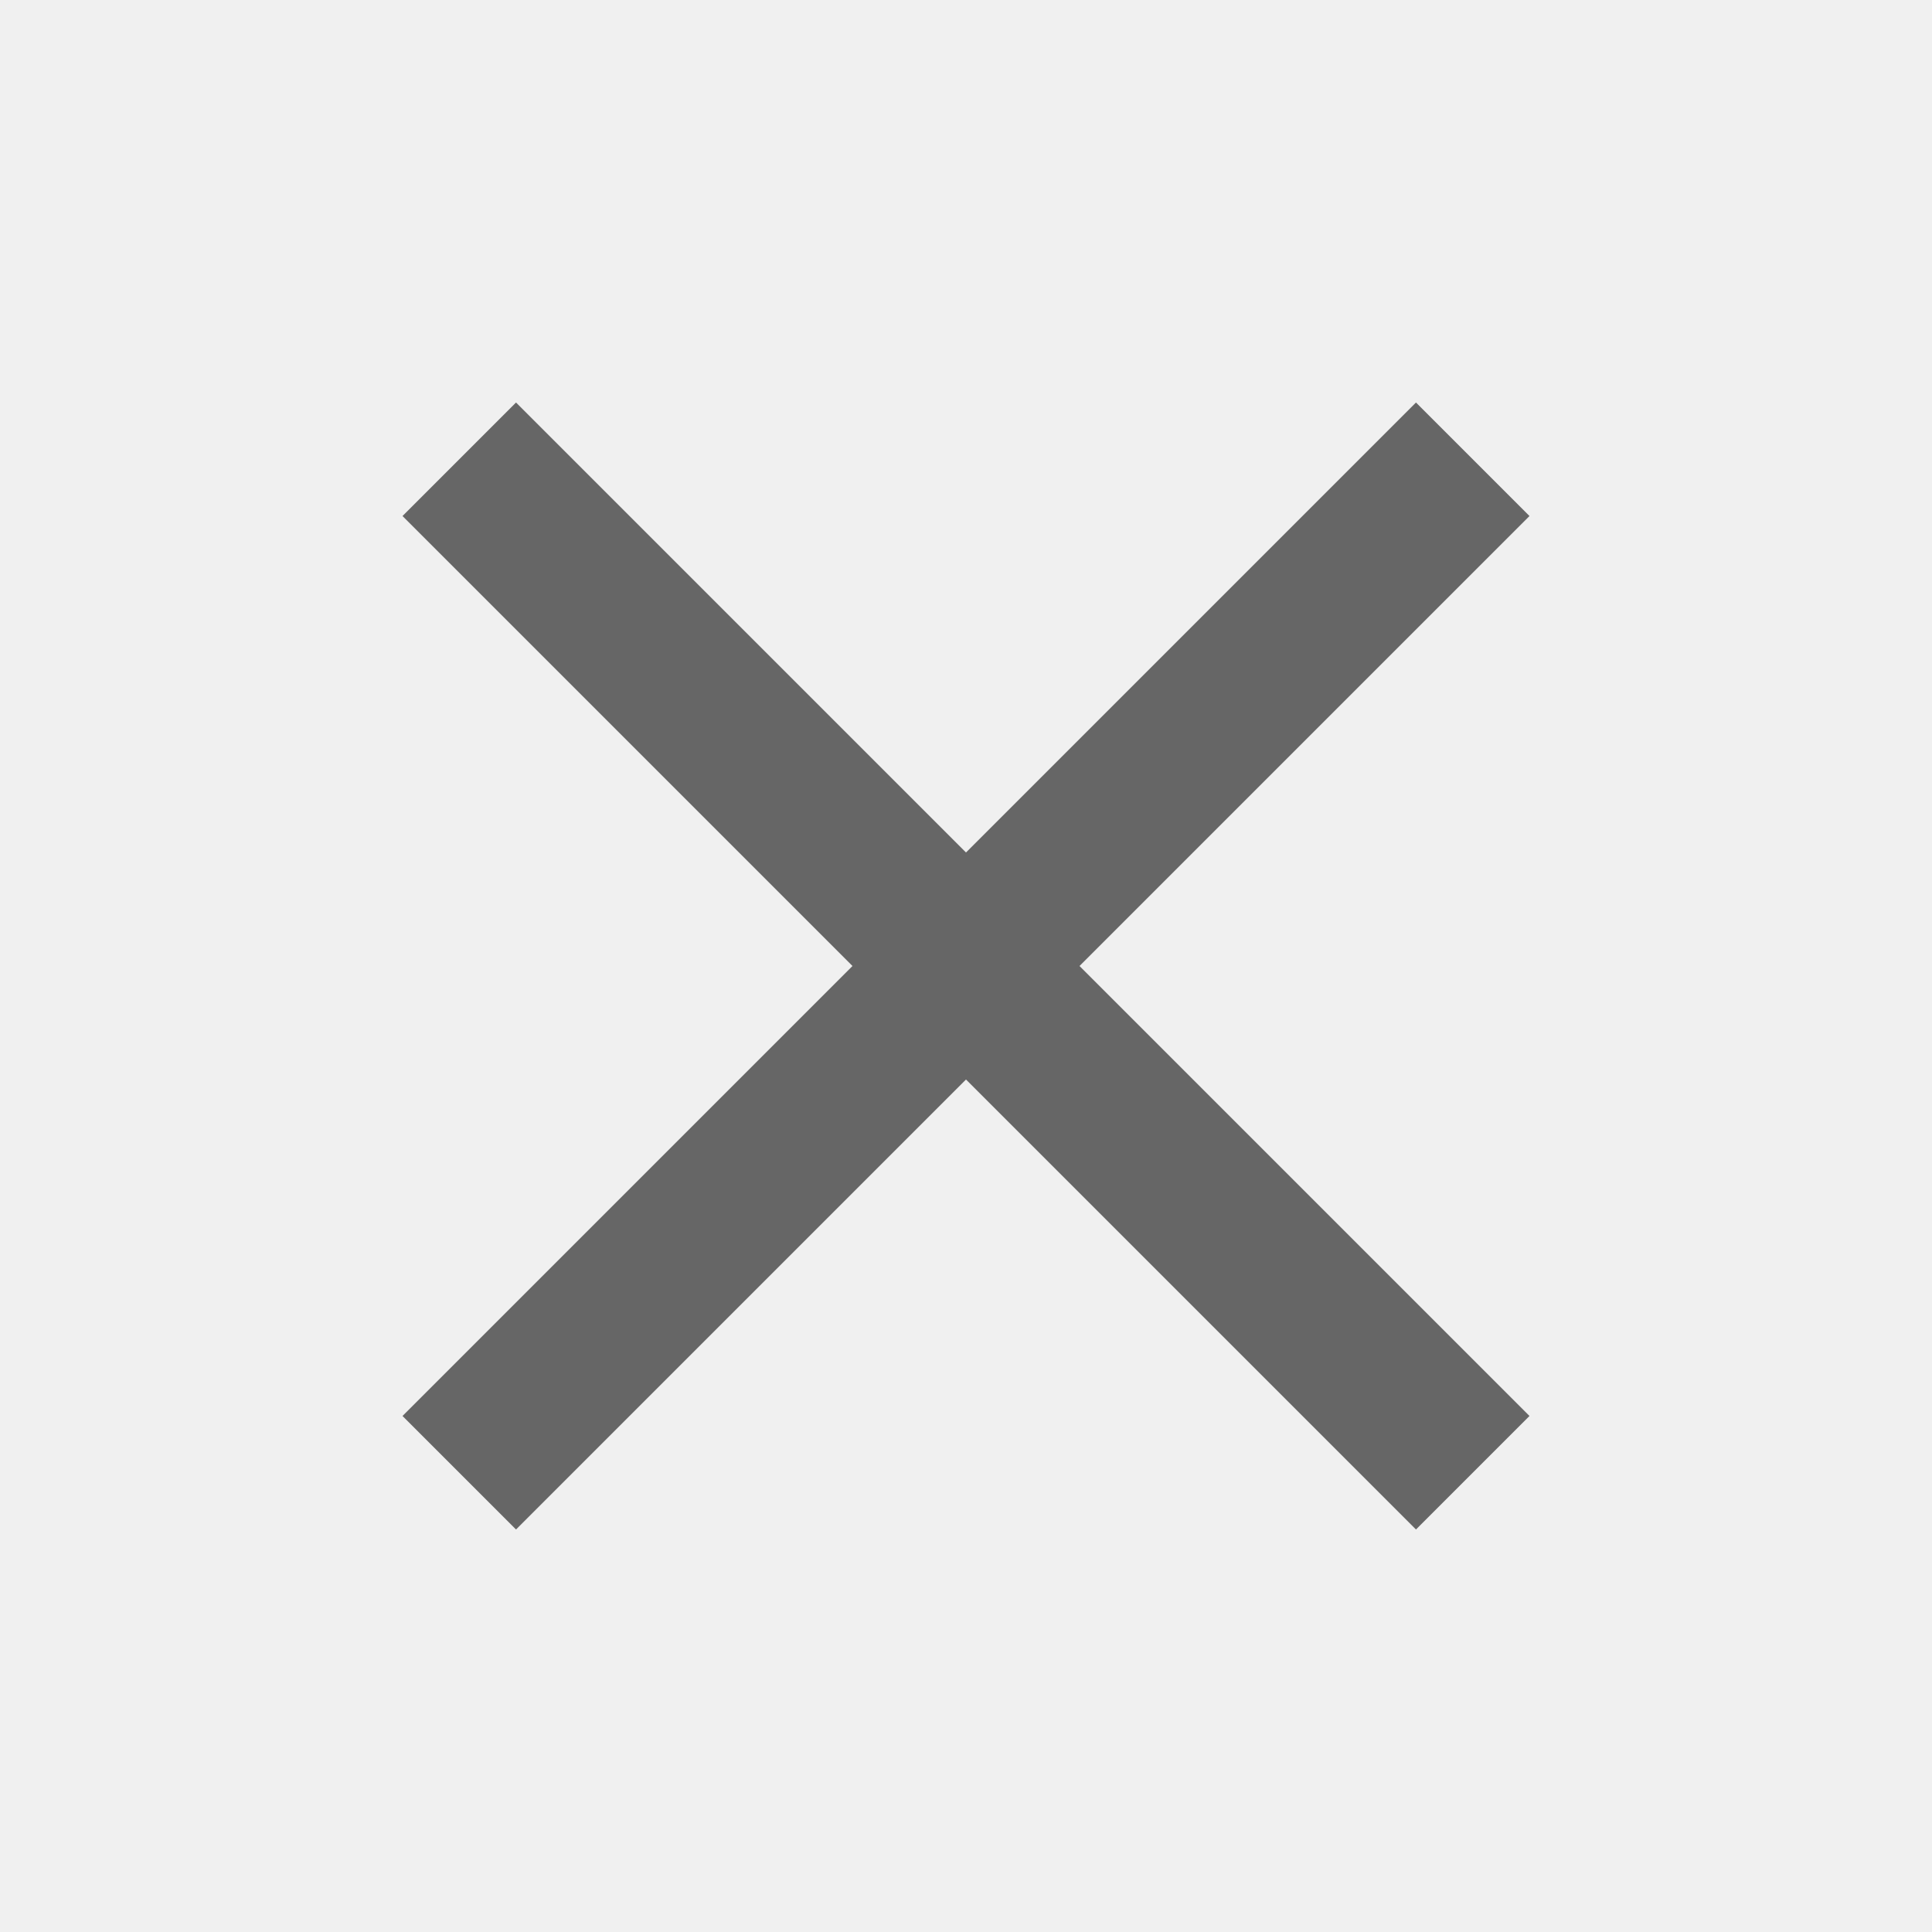
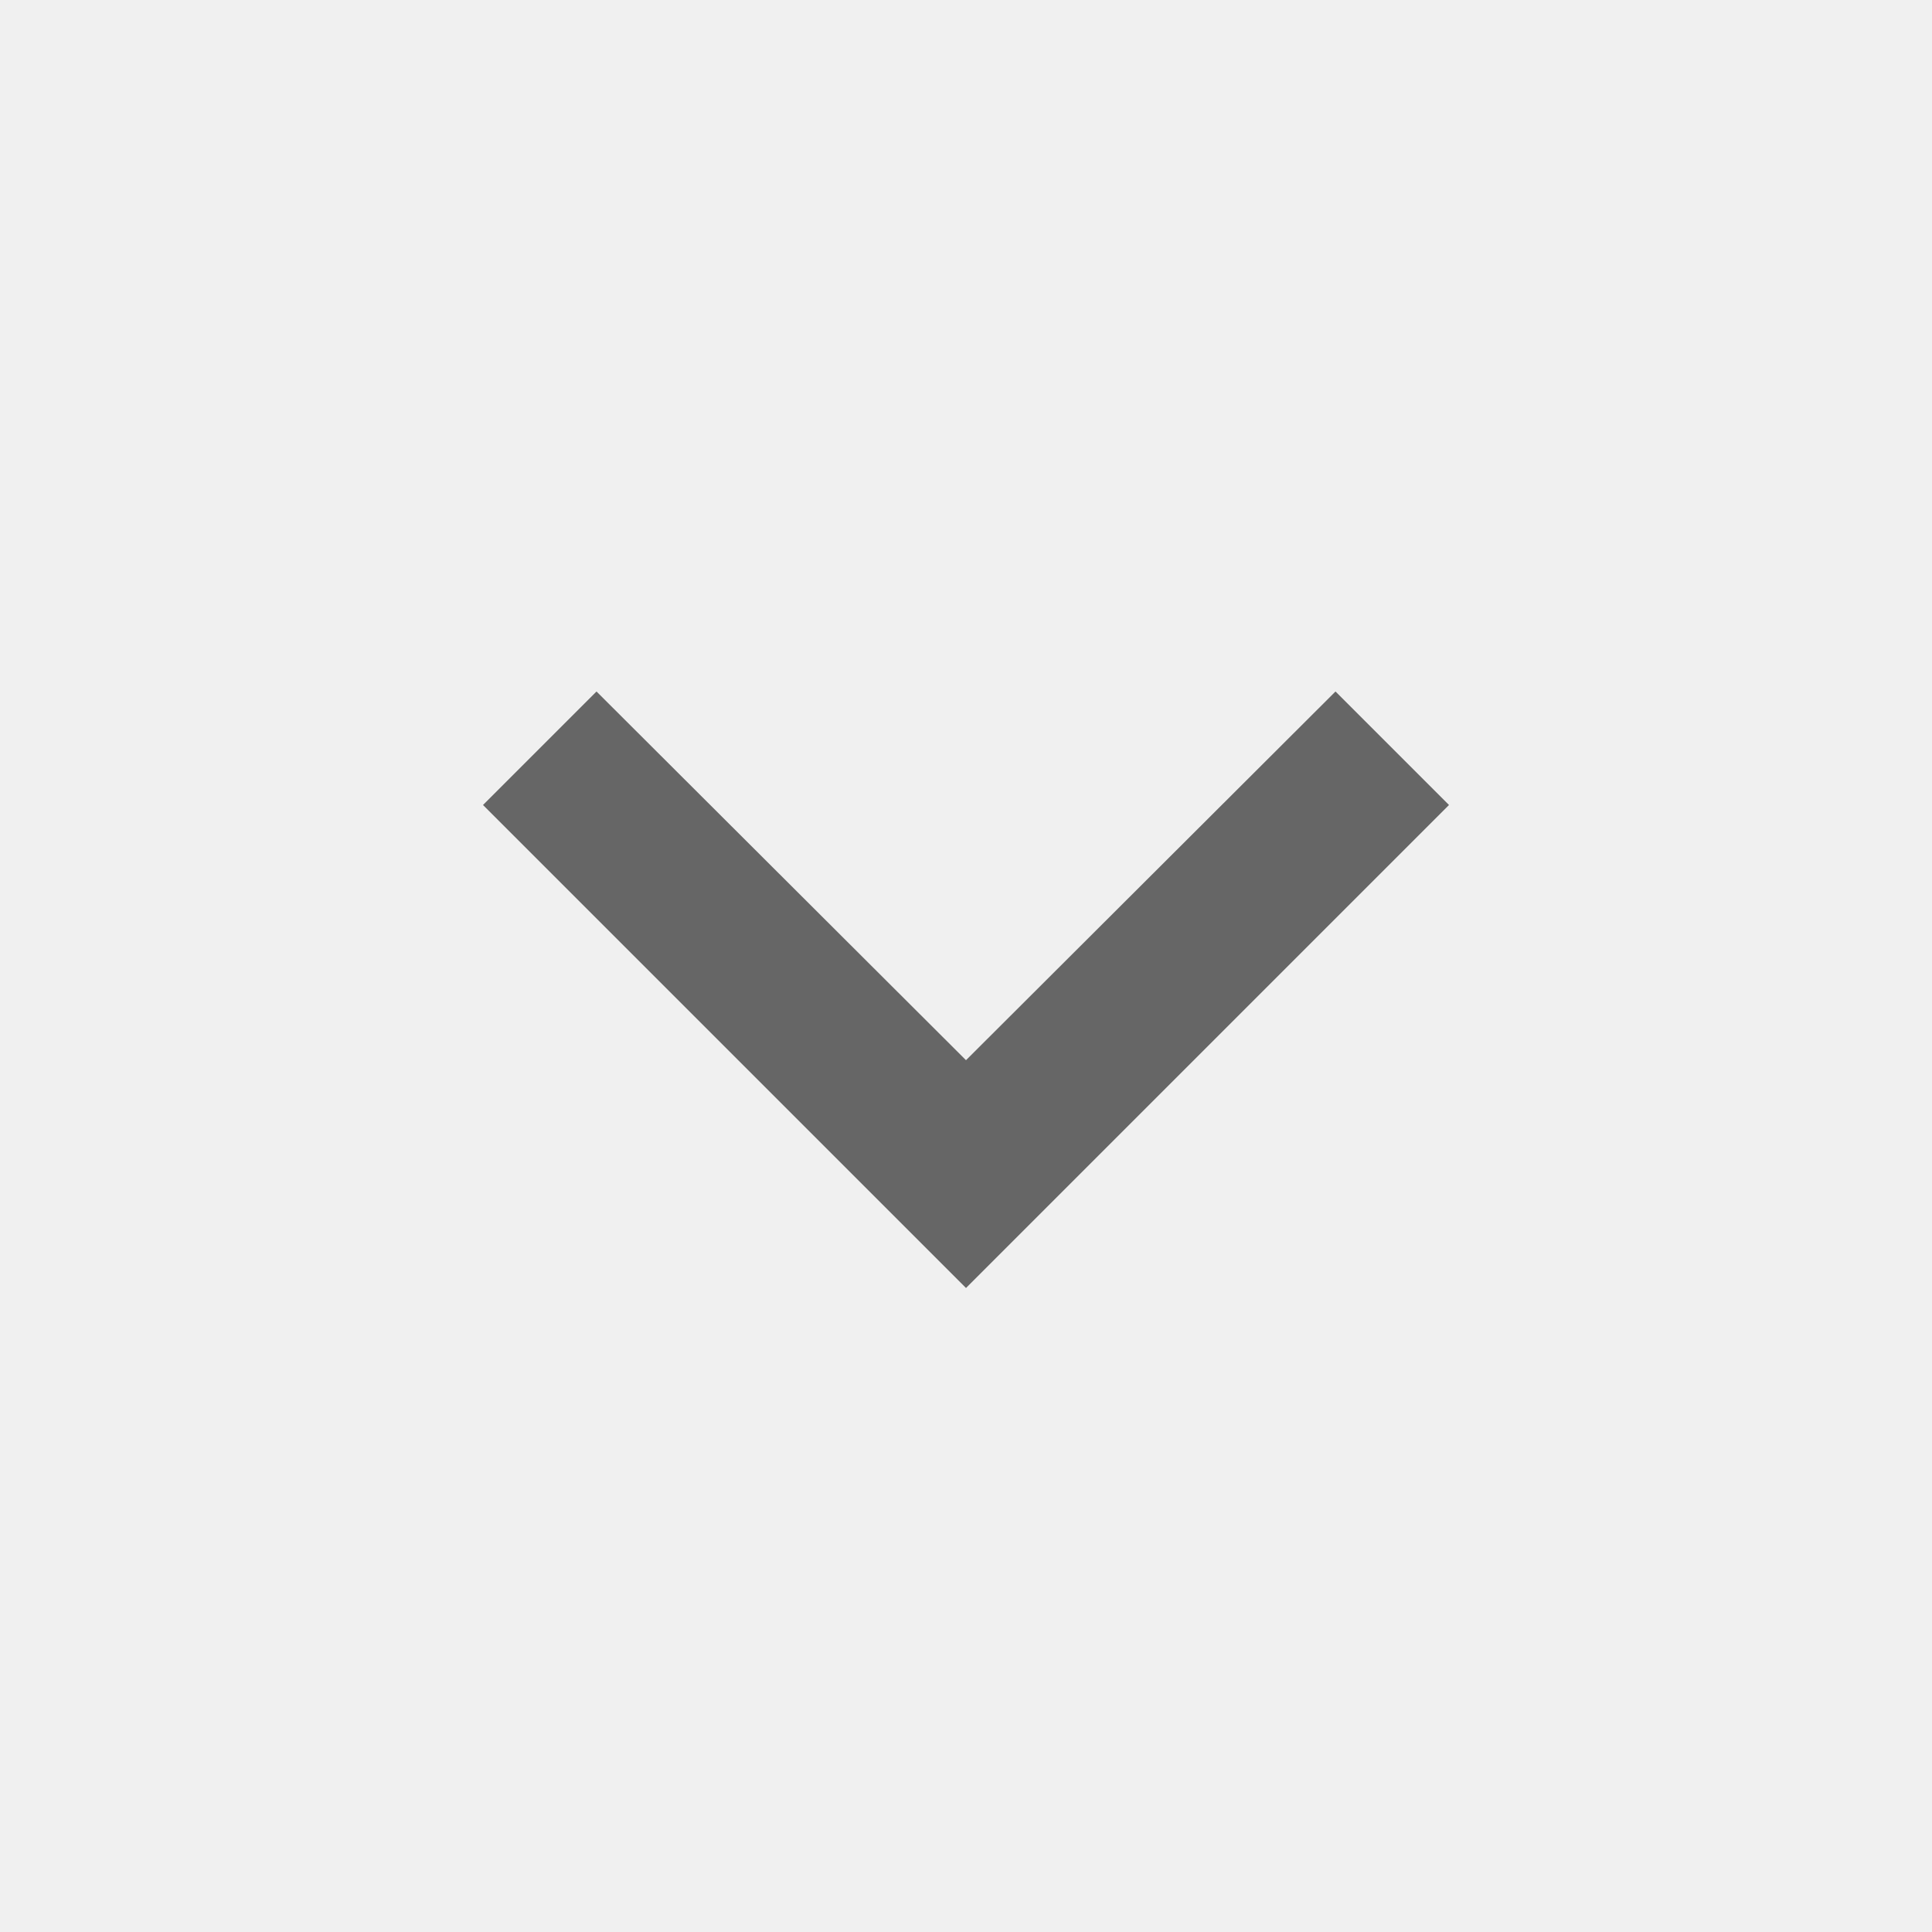
- <svg xmlns="http://www.w3.org/2000/svg" width="32" height="32" viewBox="0 0 32 32" fill="none">
-   <g clip-path="url(#clip0_61_230)">
-     <path d="M25.333 8.547L23.453 6.667L16 14.12L8.547 6.667L6.667 8.547L14.12 16L6.667 23.453L8.547 25.333L16 17.88L23.453 25.333L25.333 23.453L17.88 16L25.333 8.547Z" fill="#666666" />
+ <svg xmlns="http://www.w3.org/2000/svg" width="24" height="24" viewBox="0 0 24 24" fill="none">
+   <g clip-path="url(#clip0_105_121)">
+     <path d="M7.41 8.59L12 13.17L16.59 8.59L18 10L12 16L6 10L7.41 8.59Z" fill="#666666" />
  </g>
  <defs>
-     <clipPath id="clip0_61_230">
-       <rect width="32" height="32" fill="white" />
+     <clipPath id="clip0_105_121">
+       <rect width="24" height="24" fill="white" transform="matrix(1 0 0 -1 0 24)" />
    </clipPath>
  </defs>
</svg>
